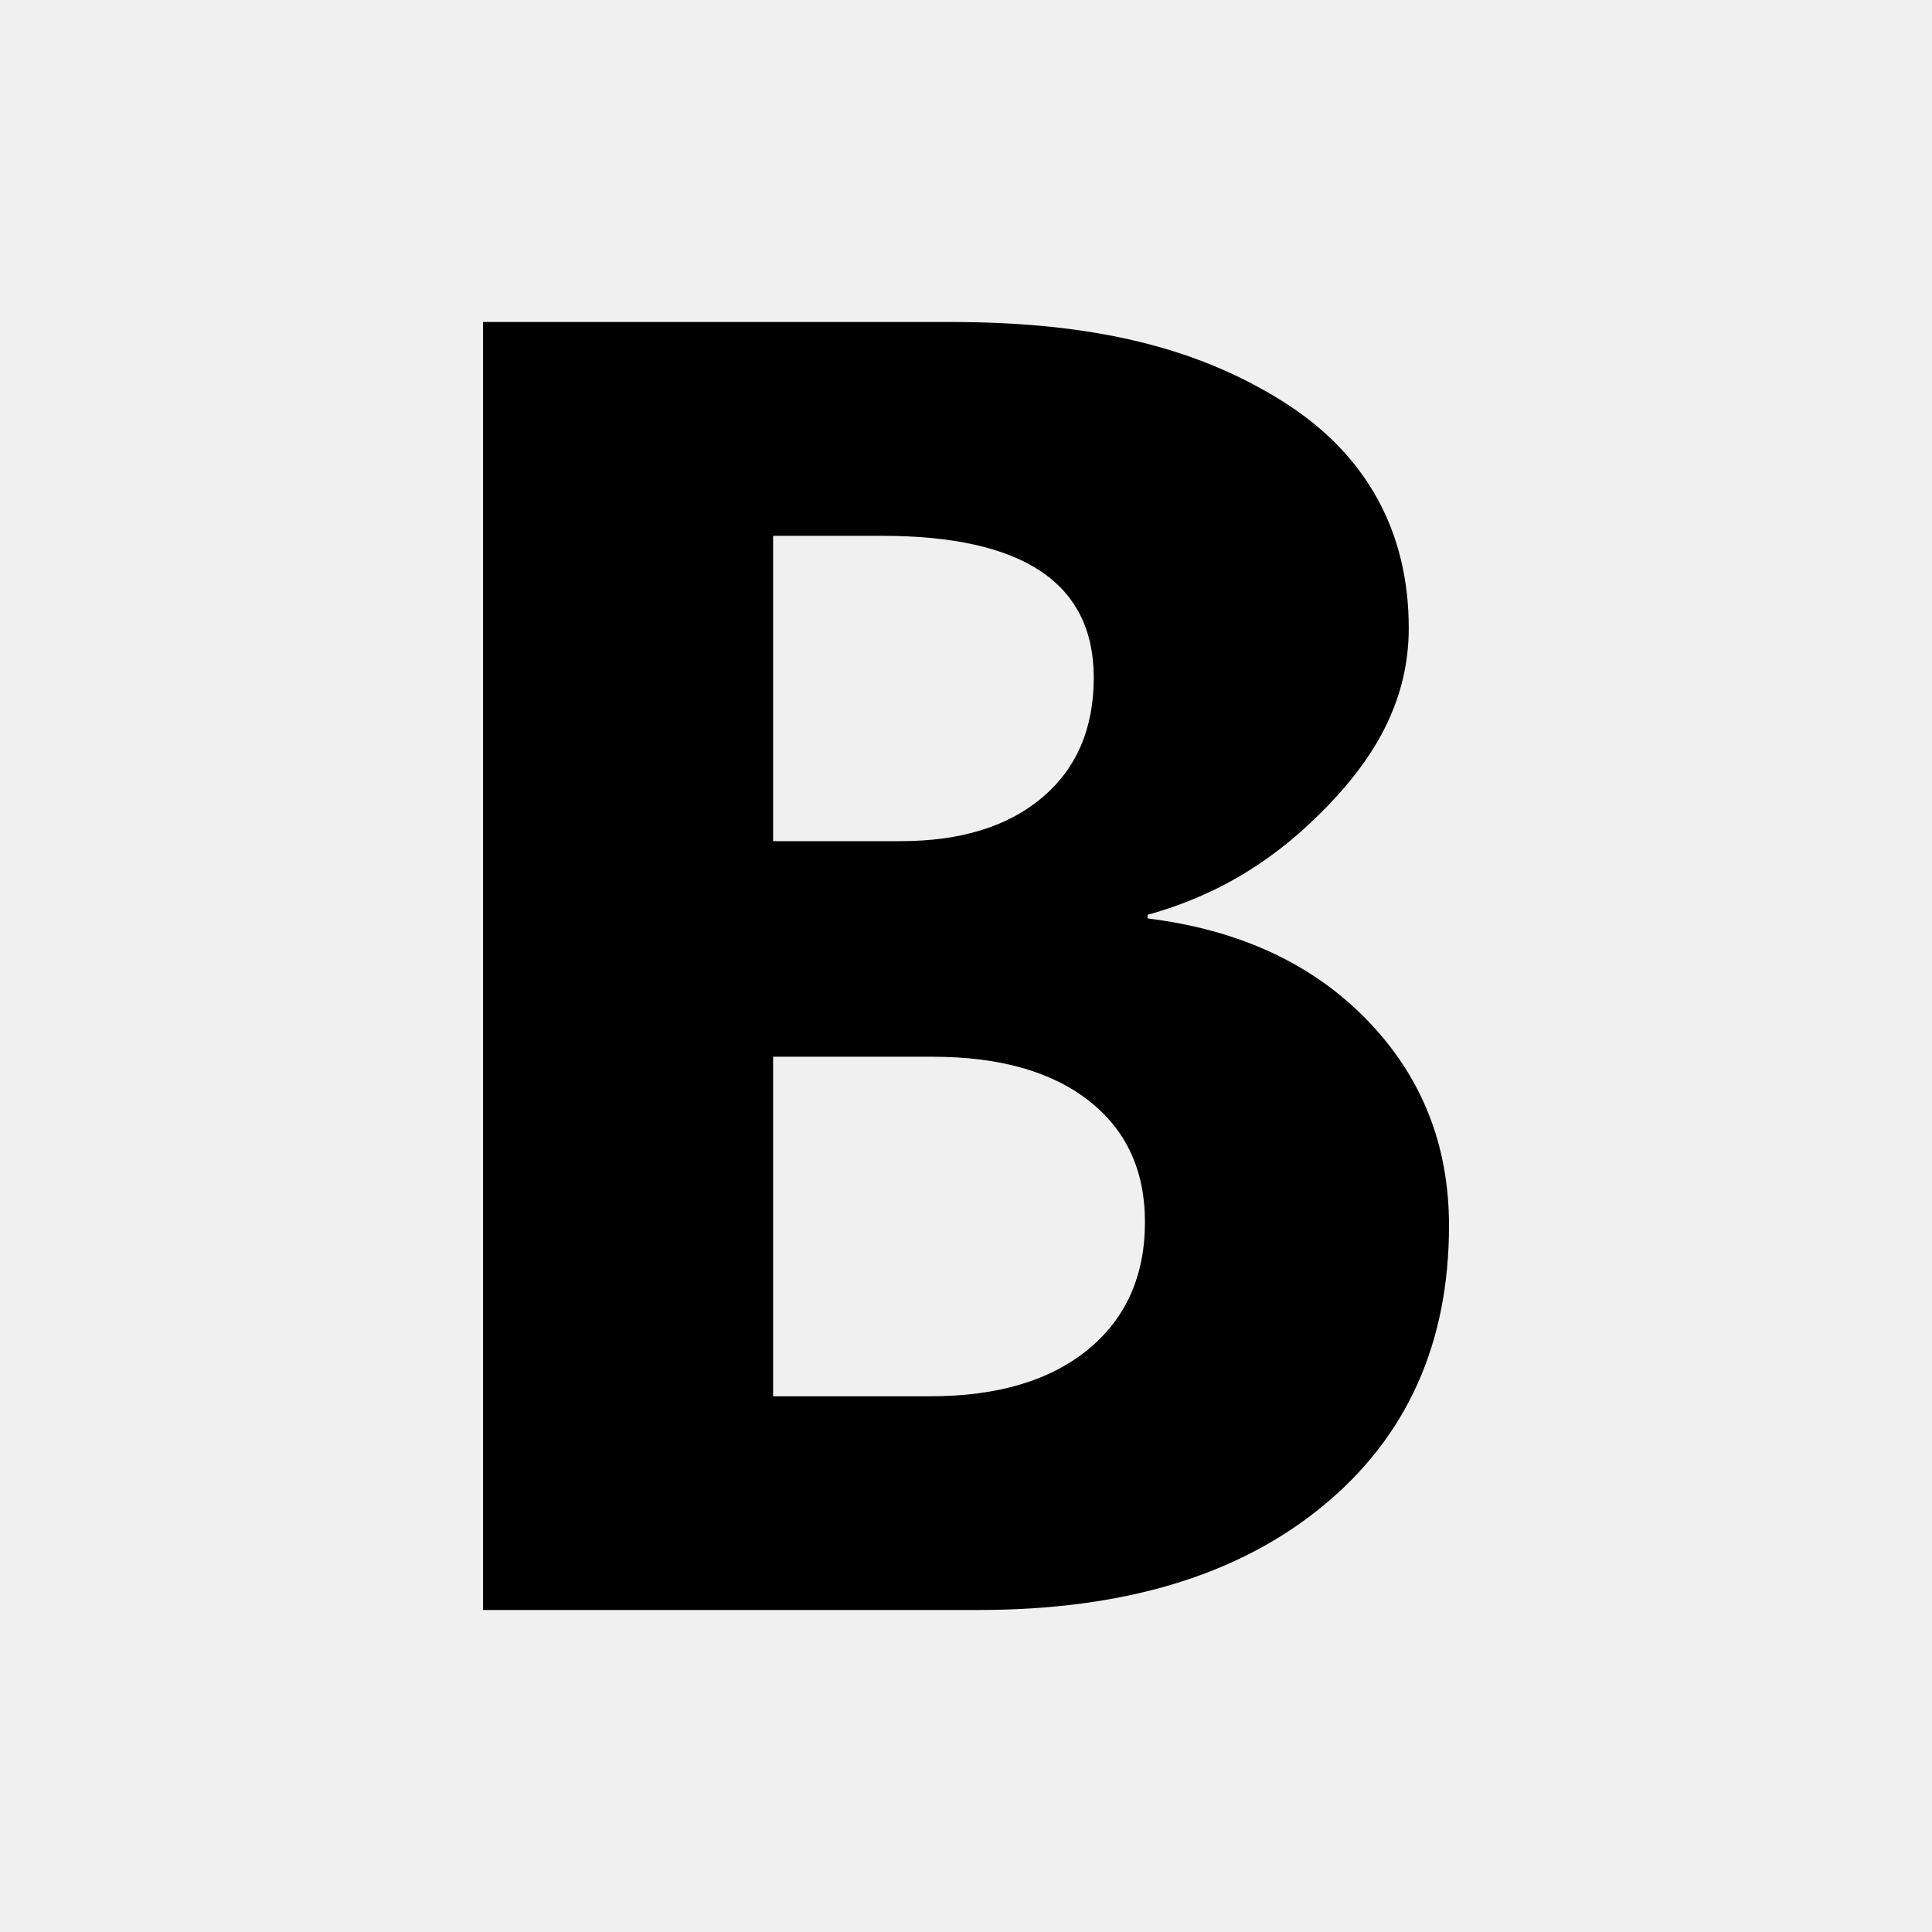
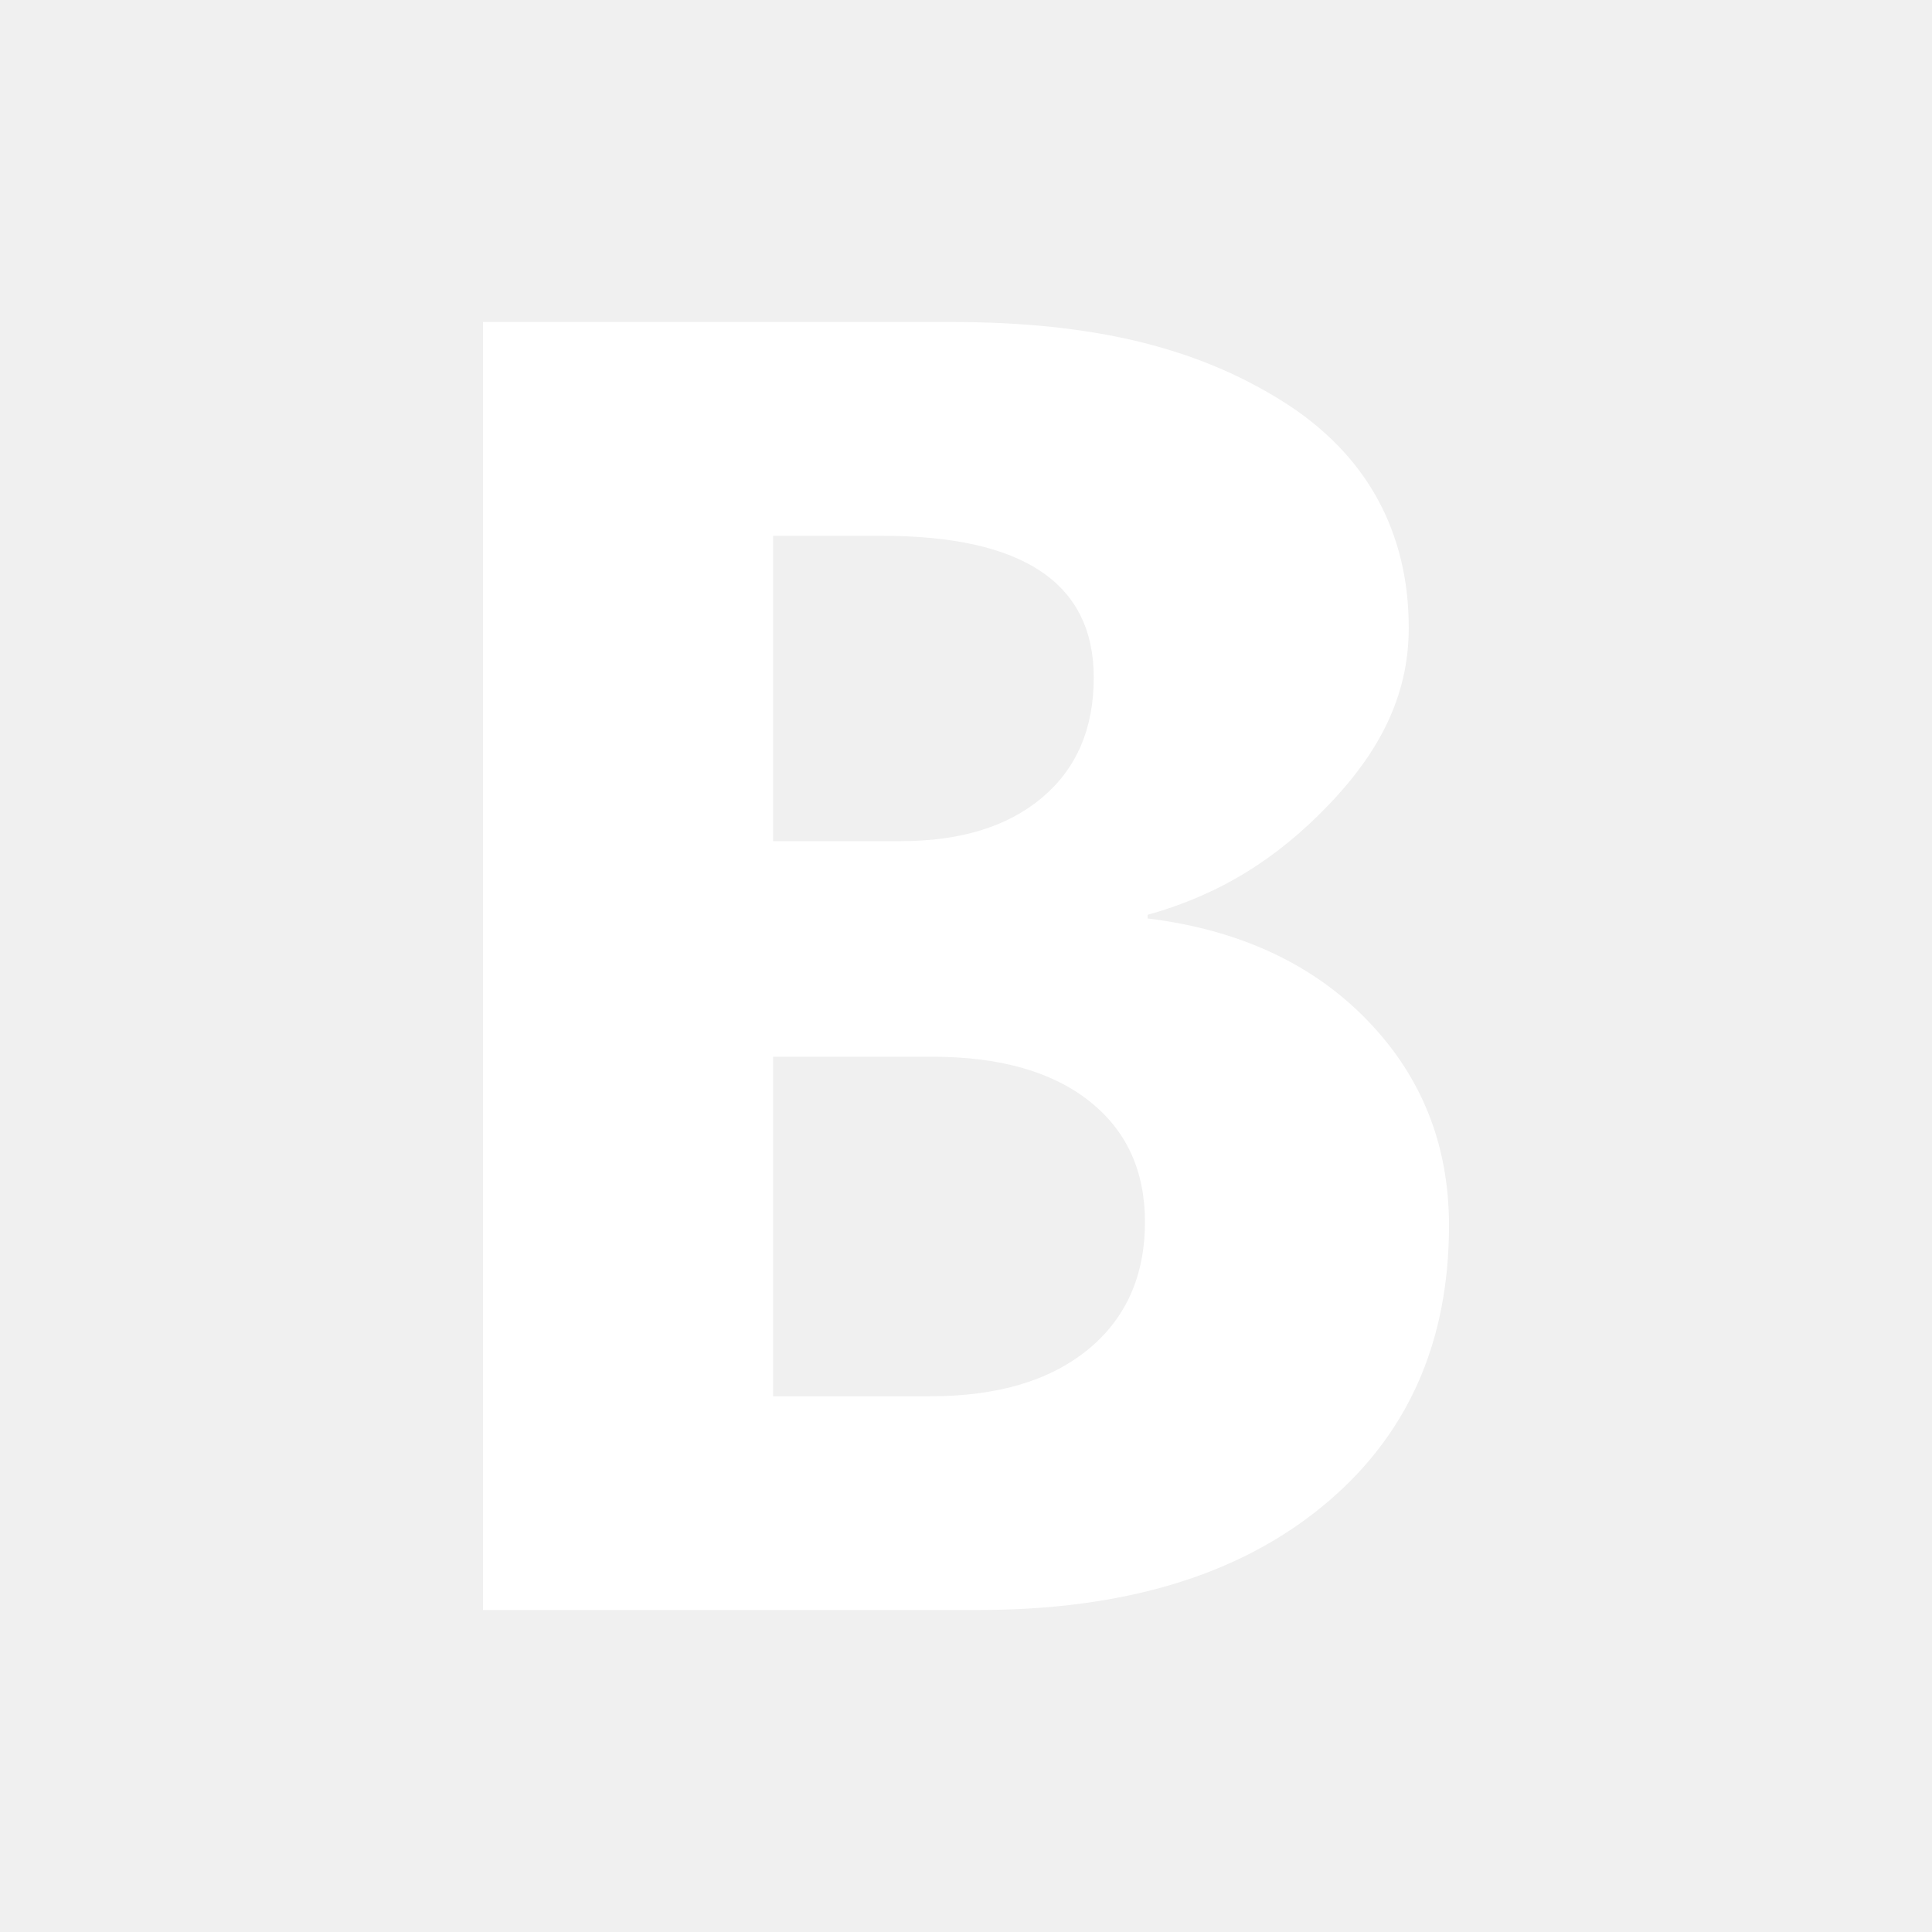
<svg xmlns="http://www.w3.org/2000/svg" class="icon" width="200px" height="200.00px" viewBox="0 0 1024 1024" version="1.1">
-   <path fill="#000000" d="M256 853.333V170.667h248.149c76.075 0 130.517 13.781 175.445 41.899C724.48 240.64 746.667 282.027 746.667 332.8c0 36.821-16.299 66.731-43.093 94.464-26.795 27.733-56.619 46.805-95.317 57.6v1.92c48.512 6.016 87.253 23.936 116.224 53.76 29.013 29.867 43.52 66.176 43.52 109.056 0 62.507-22.357 112.085-67.029 148.736-44.672 36.693-105.216 54.997-182.571 54.997H256zM409.771 283.989v161.835h67.584c31.744 0 56.747-7.68 75.008-23.083 18.219-15.36 27.349-36.565 27.349-63.573 0-50.133-37.461-75.179-112.341-75.179h-57.6z m0 276.053v180.011h83.328c35.541 0 63.36-8.277 83.541-24.747 20.139-16.512 30.208-39.083 30.208-67.627 0-27.307-9.899-48.725-29.739-64.256-19.84-15.573-47.531-23.339-83.072-23.339H409.771z" />
+   <path fill="#ffffff" d="M256 853.333V170.667h248.149c76.075 0 130.517 13.781 175.445 41.899C724.48 240.64 746.667 282.027 746.667 332.8c0 36.821-16.299 66.731-43.093 94.464-26.795 27.733-56.619 46.805-95.317 57.6v1.92c48.512 6.016 87.253 23.936 116.224 53.76 29.013 29.867 43.52 66.176 43.52 109.056 0 62.507-22.357 112.085-67.029 148.736-44.672 36.693-105.216 54.997-182.571 54.997H256zM409.771 283.989v161.835h67.584c31.744 0 56.747-7.68 75.008-23.083 18.219-15.36 27.349-36.565 27.349-63.573 0-50.133-37.461-75.179-112.341-75.179h-57.6z m0 276.053v180.011h83.328c35.541 0 63.36-8.277 83.541-24.747 20.139-16.512 30.208-39.083 30.208-67.627 0-27.307-9.899-48.725-29.739-64.256-19.84-15.573-47.531-23.339-83.072-23.339H409.771z" />
</svg>
